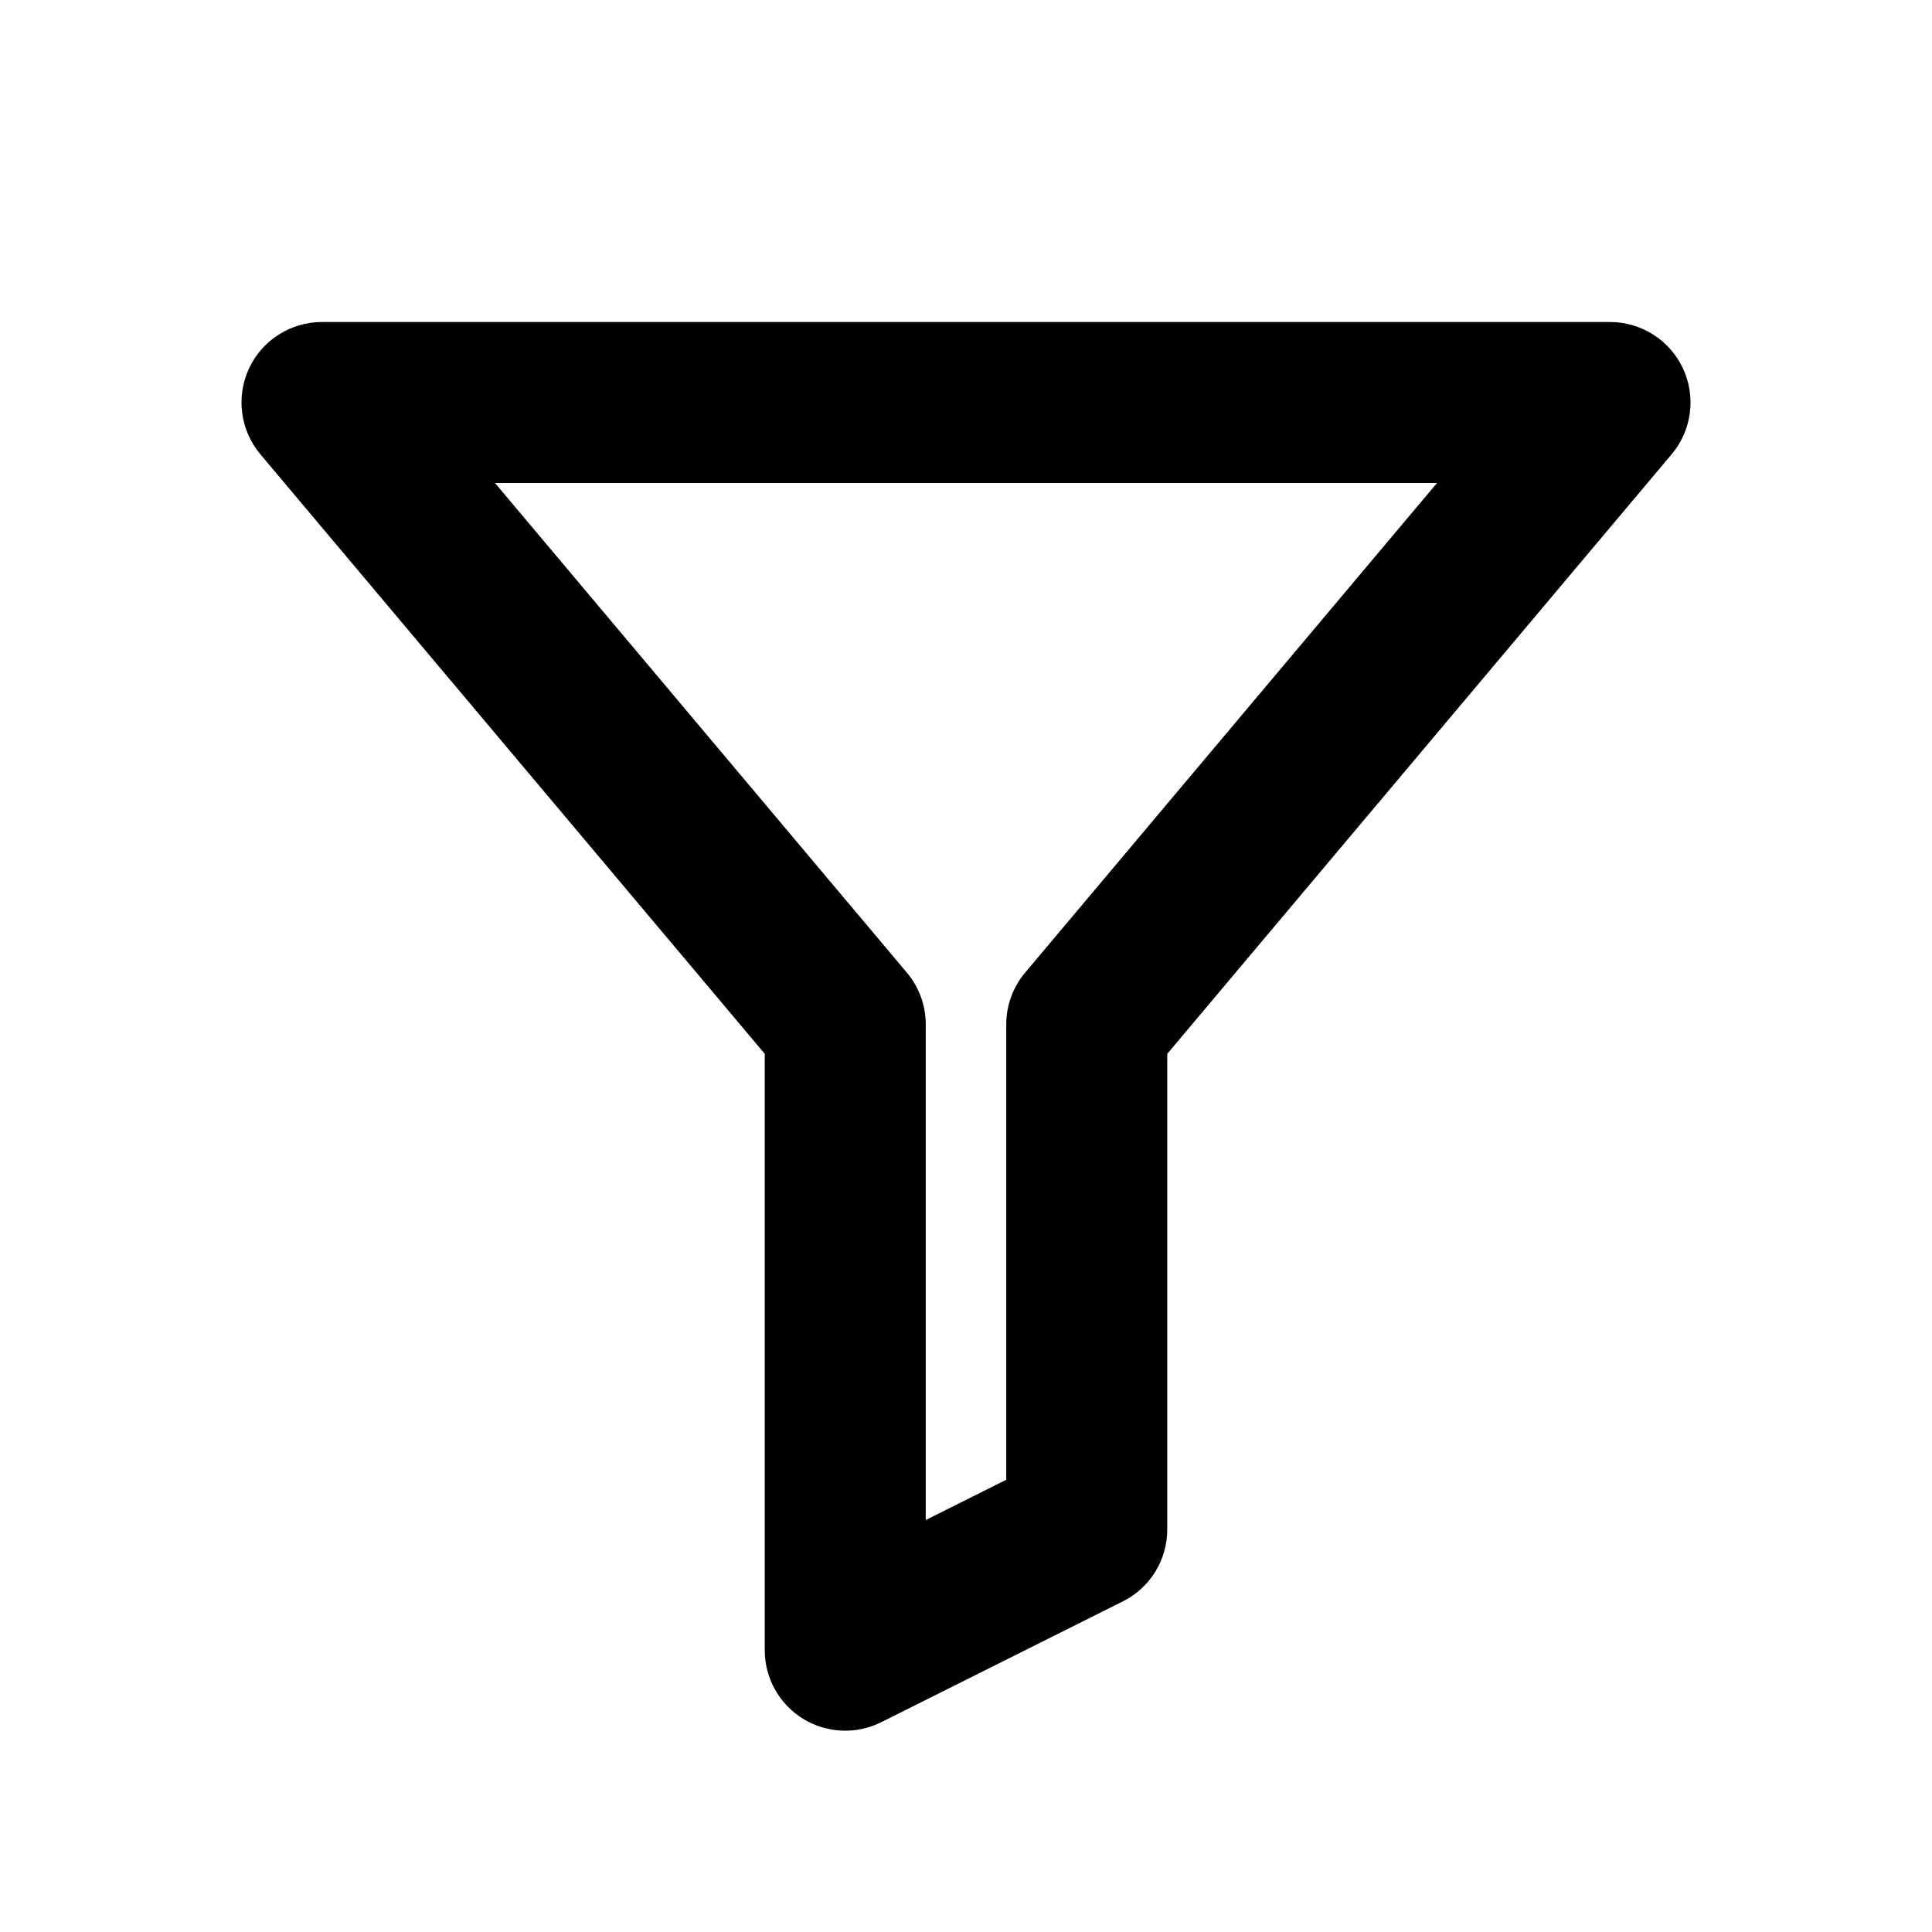
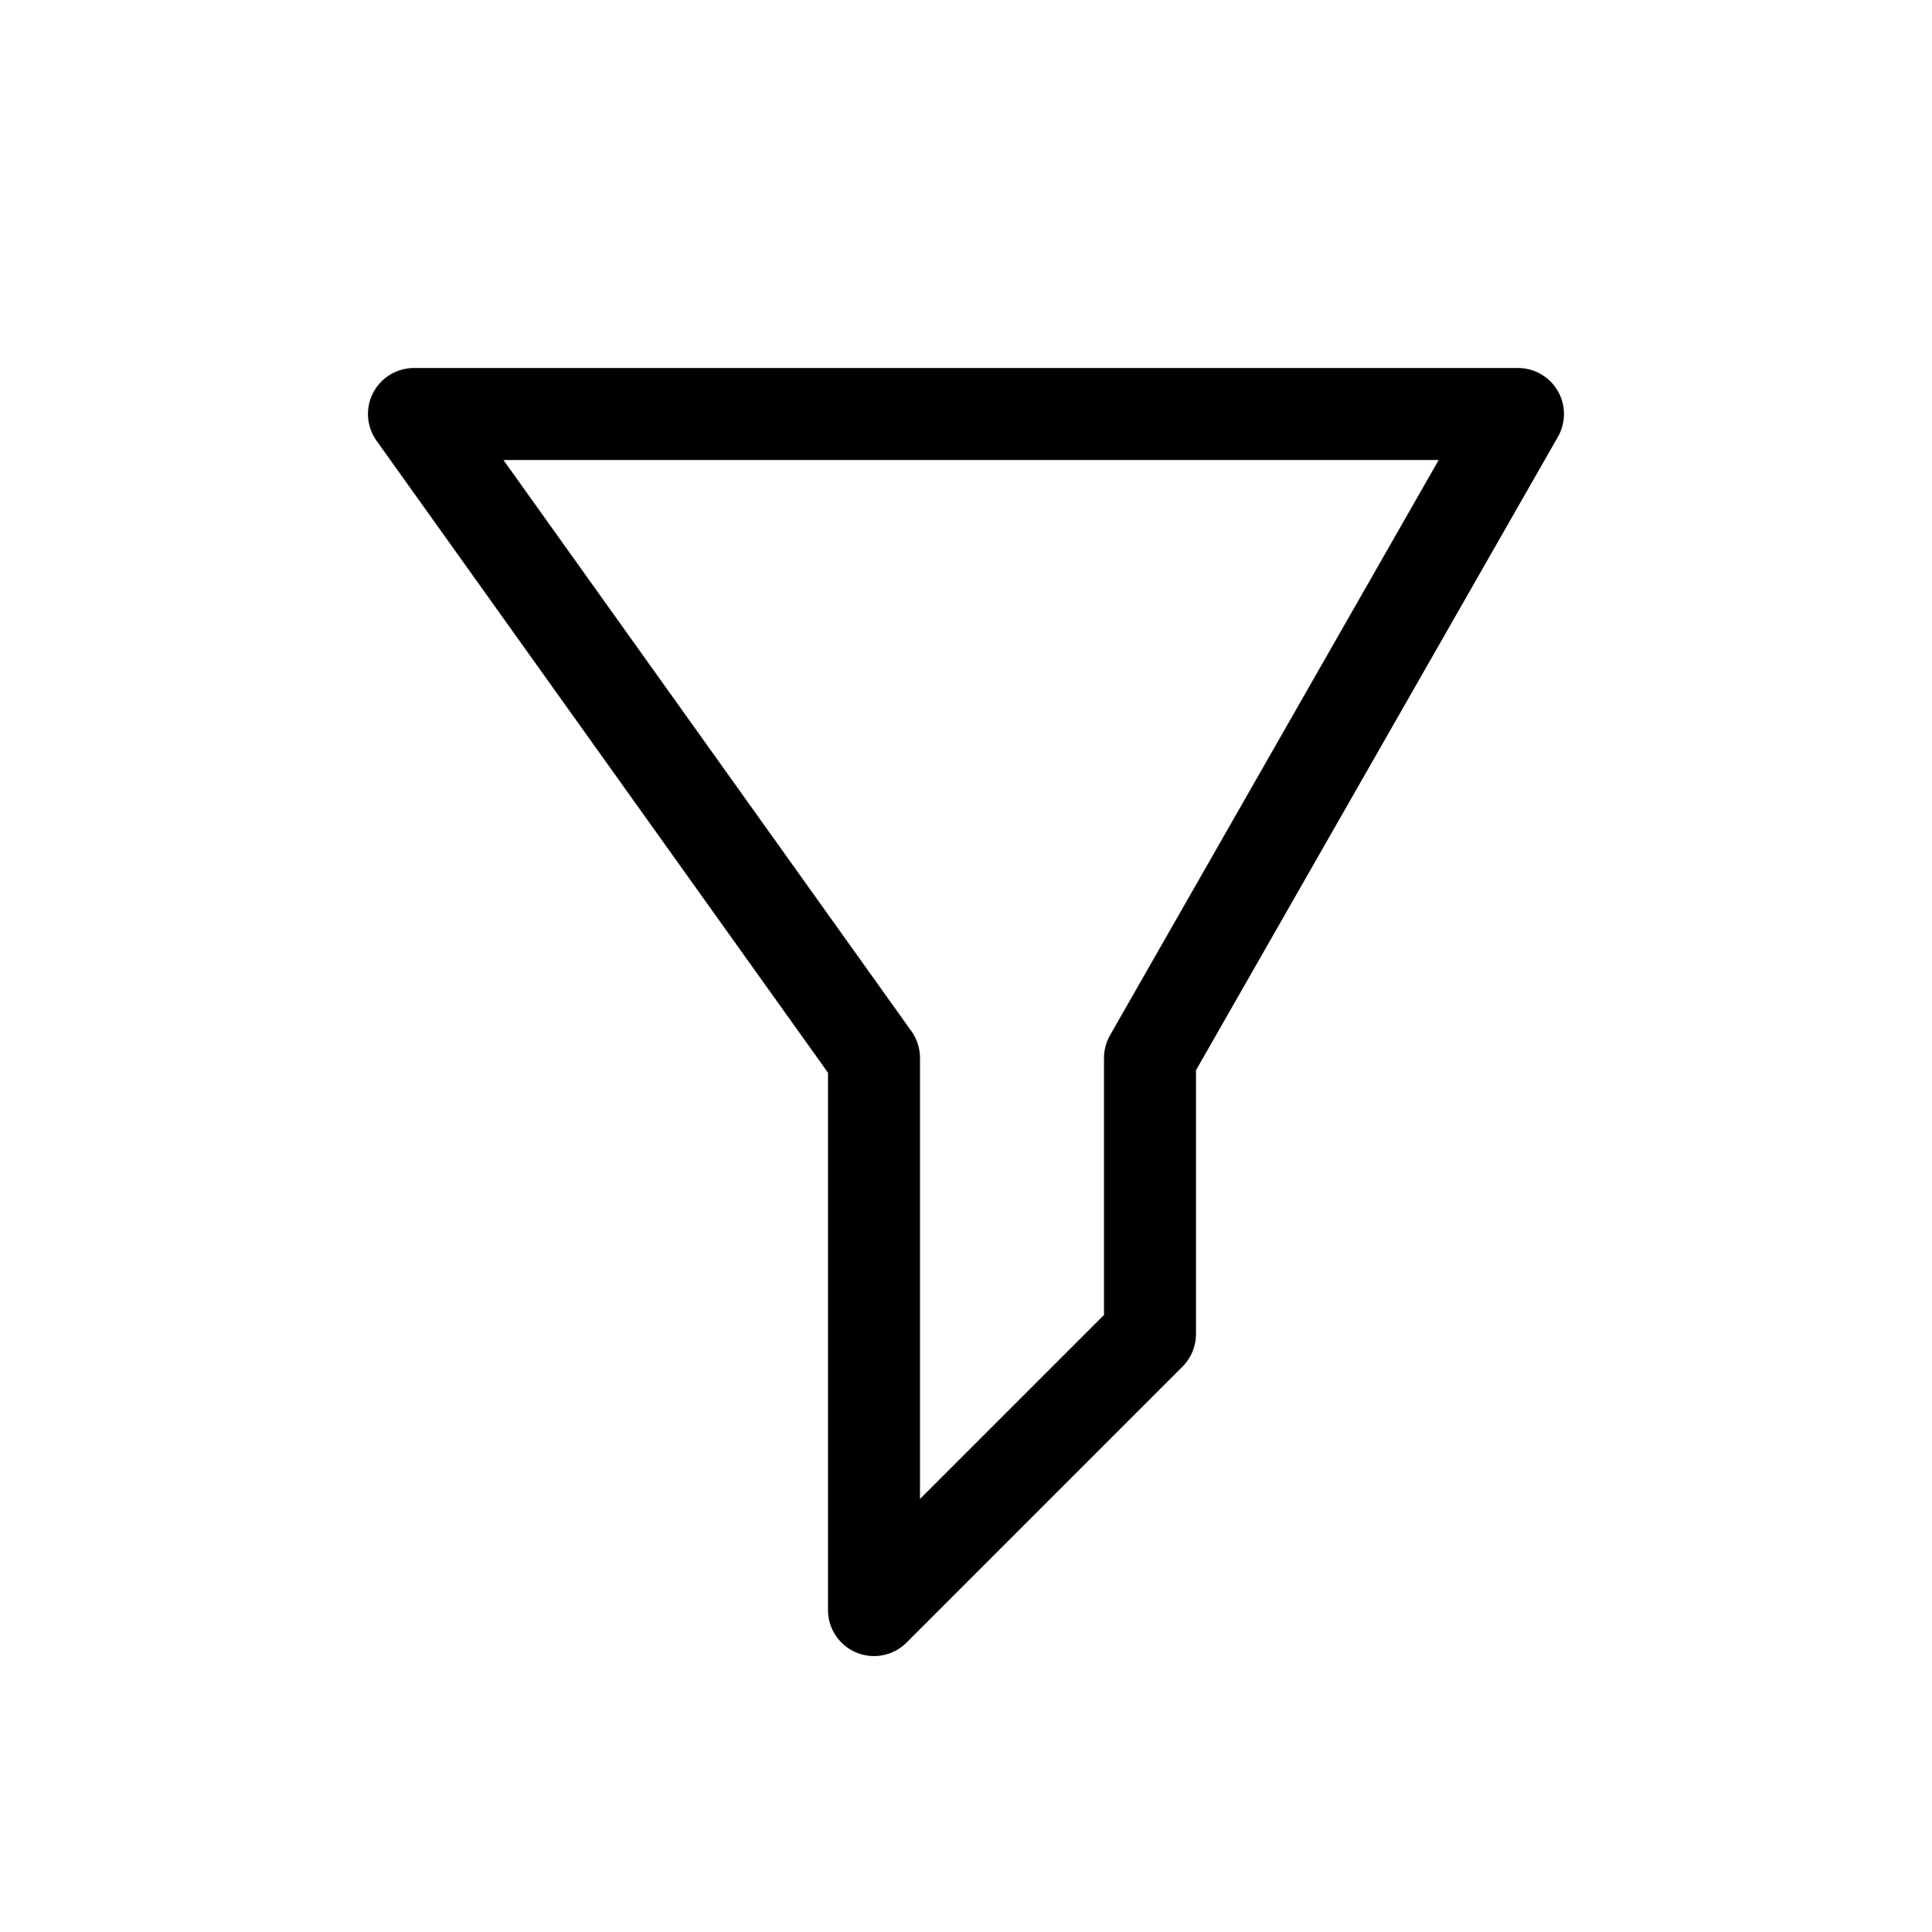
- <svg xmlns="http://www.w3.org/2000/svg" version="1.1" width="24" height="24" viewBox="0 0 24 24">
-   <path fill-rule="evenodd" clip-rule="evenodd" d="M4 4h16c0.389 0 0.743 0.226 0.907 0.578s0.109 0.769-0.142 1.066l-6.265 7.447v5.909c0 0.379-0.214 0.725-0.553 0.894l-3 1.5c-0.31 0.155-0.678 0.138-0.973-0.044s-0.474-0.504-0.474-0.850v-7.409l-6.265-7.447c-0.250-0.297-0.306-0.713-0.142-1.066s0.518-0.578 0.907-0.578zM6.149 6l5.116 6.082c0.152 0.180 0.235 0.408 0.235 0.644v6.156l1-0.5v-5.656c0-0.236 0.083-0.464 0.235-0.644l5.116-6.082h-11.702z" />
+ <svg xmlns="http://www.w3.org/2000/svg" version="1.1" width="24" height="24" viewBox="0 0 21 21">
+   <path fill-rule="evenodd" clip-rule="evenodd" d="M4.093 4.791A0.5 0.5 0 0 1 4.5 4L16.5 4A0.5 0.5 0 0 1 16.934 4.748L13 11.633L13 14.5A0.5 0.5 0 0 1 12.854 14.854L9.854 17.854A0.5 0.5 0 0 1 9 17.5L9 11.66zM5.472 5L15.638 5L12.066 11.252A0.5 0.5 0 0 0 12 11.5L12 14.293L10 16.293L10 11.5A0.5 0.5 0 0 0 9.907 11.209z" />
</svg>
